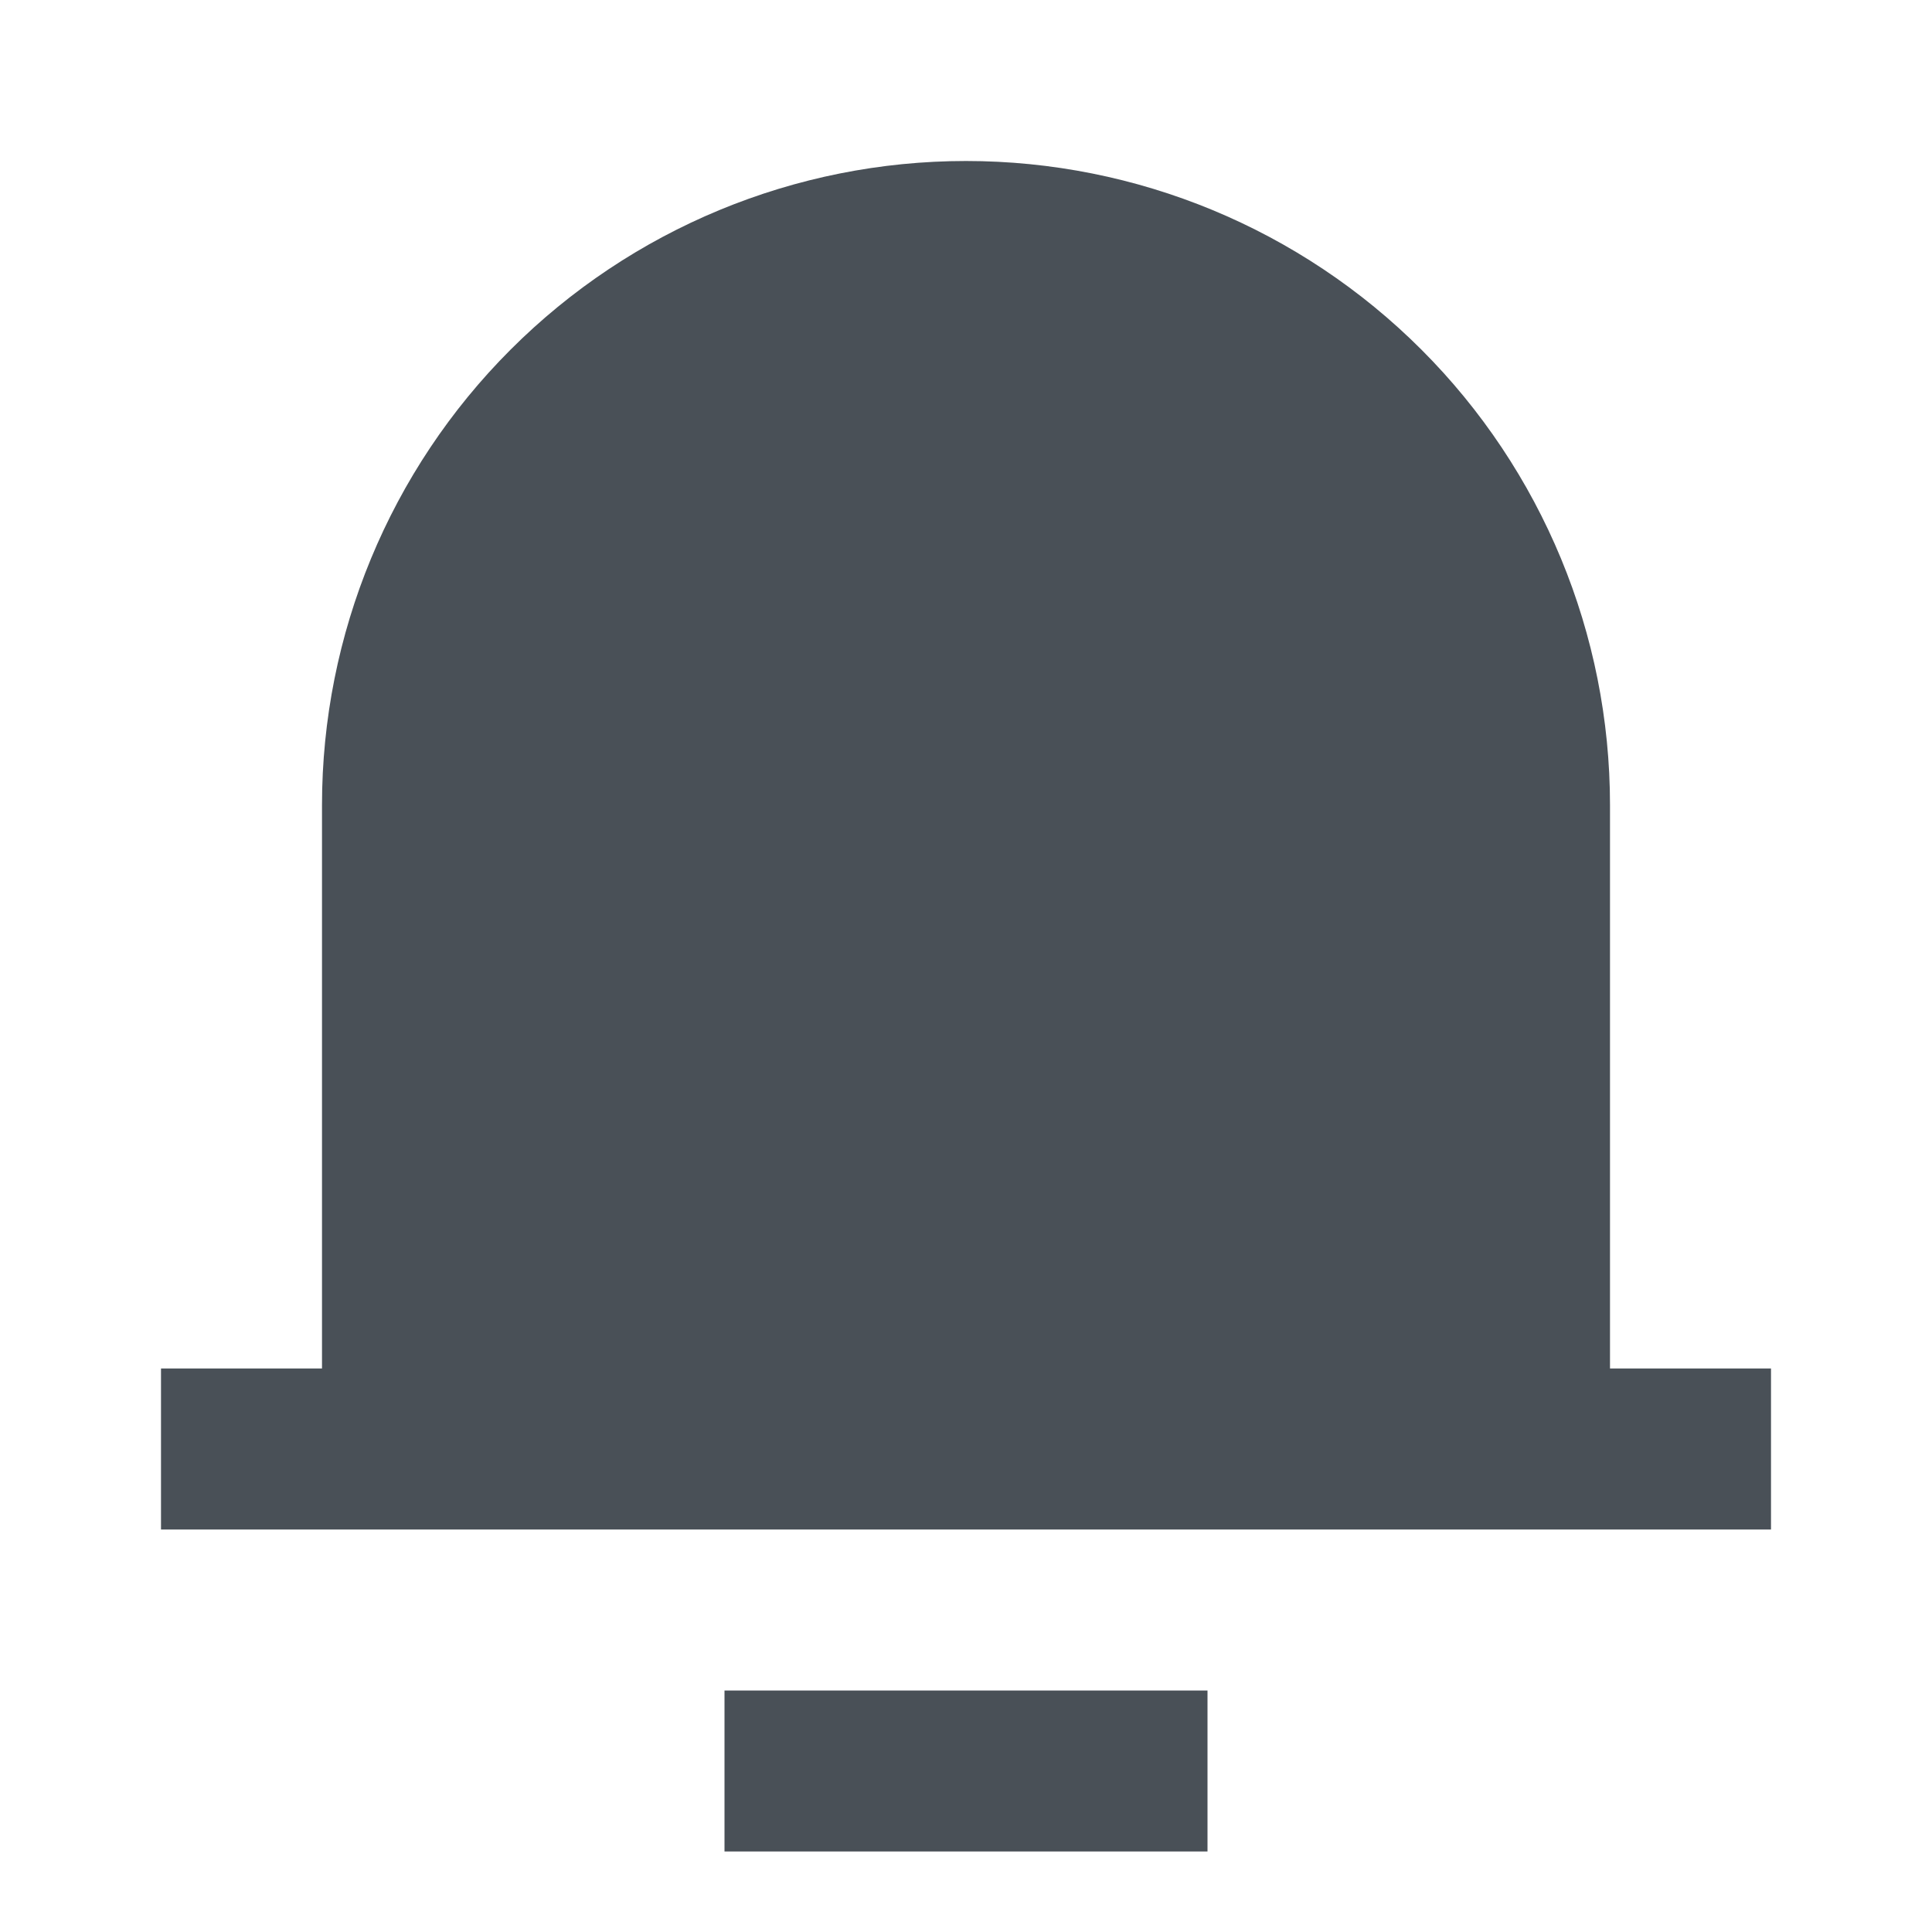
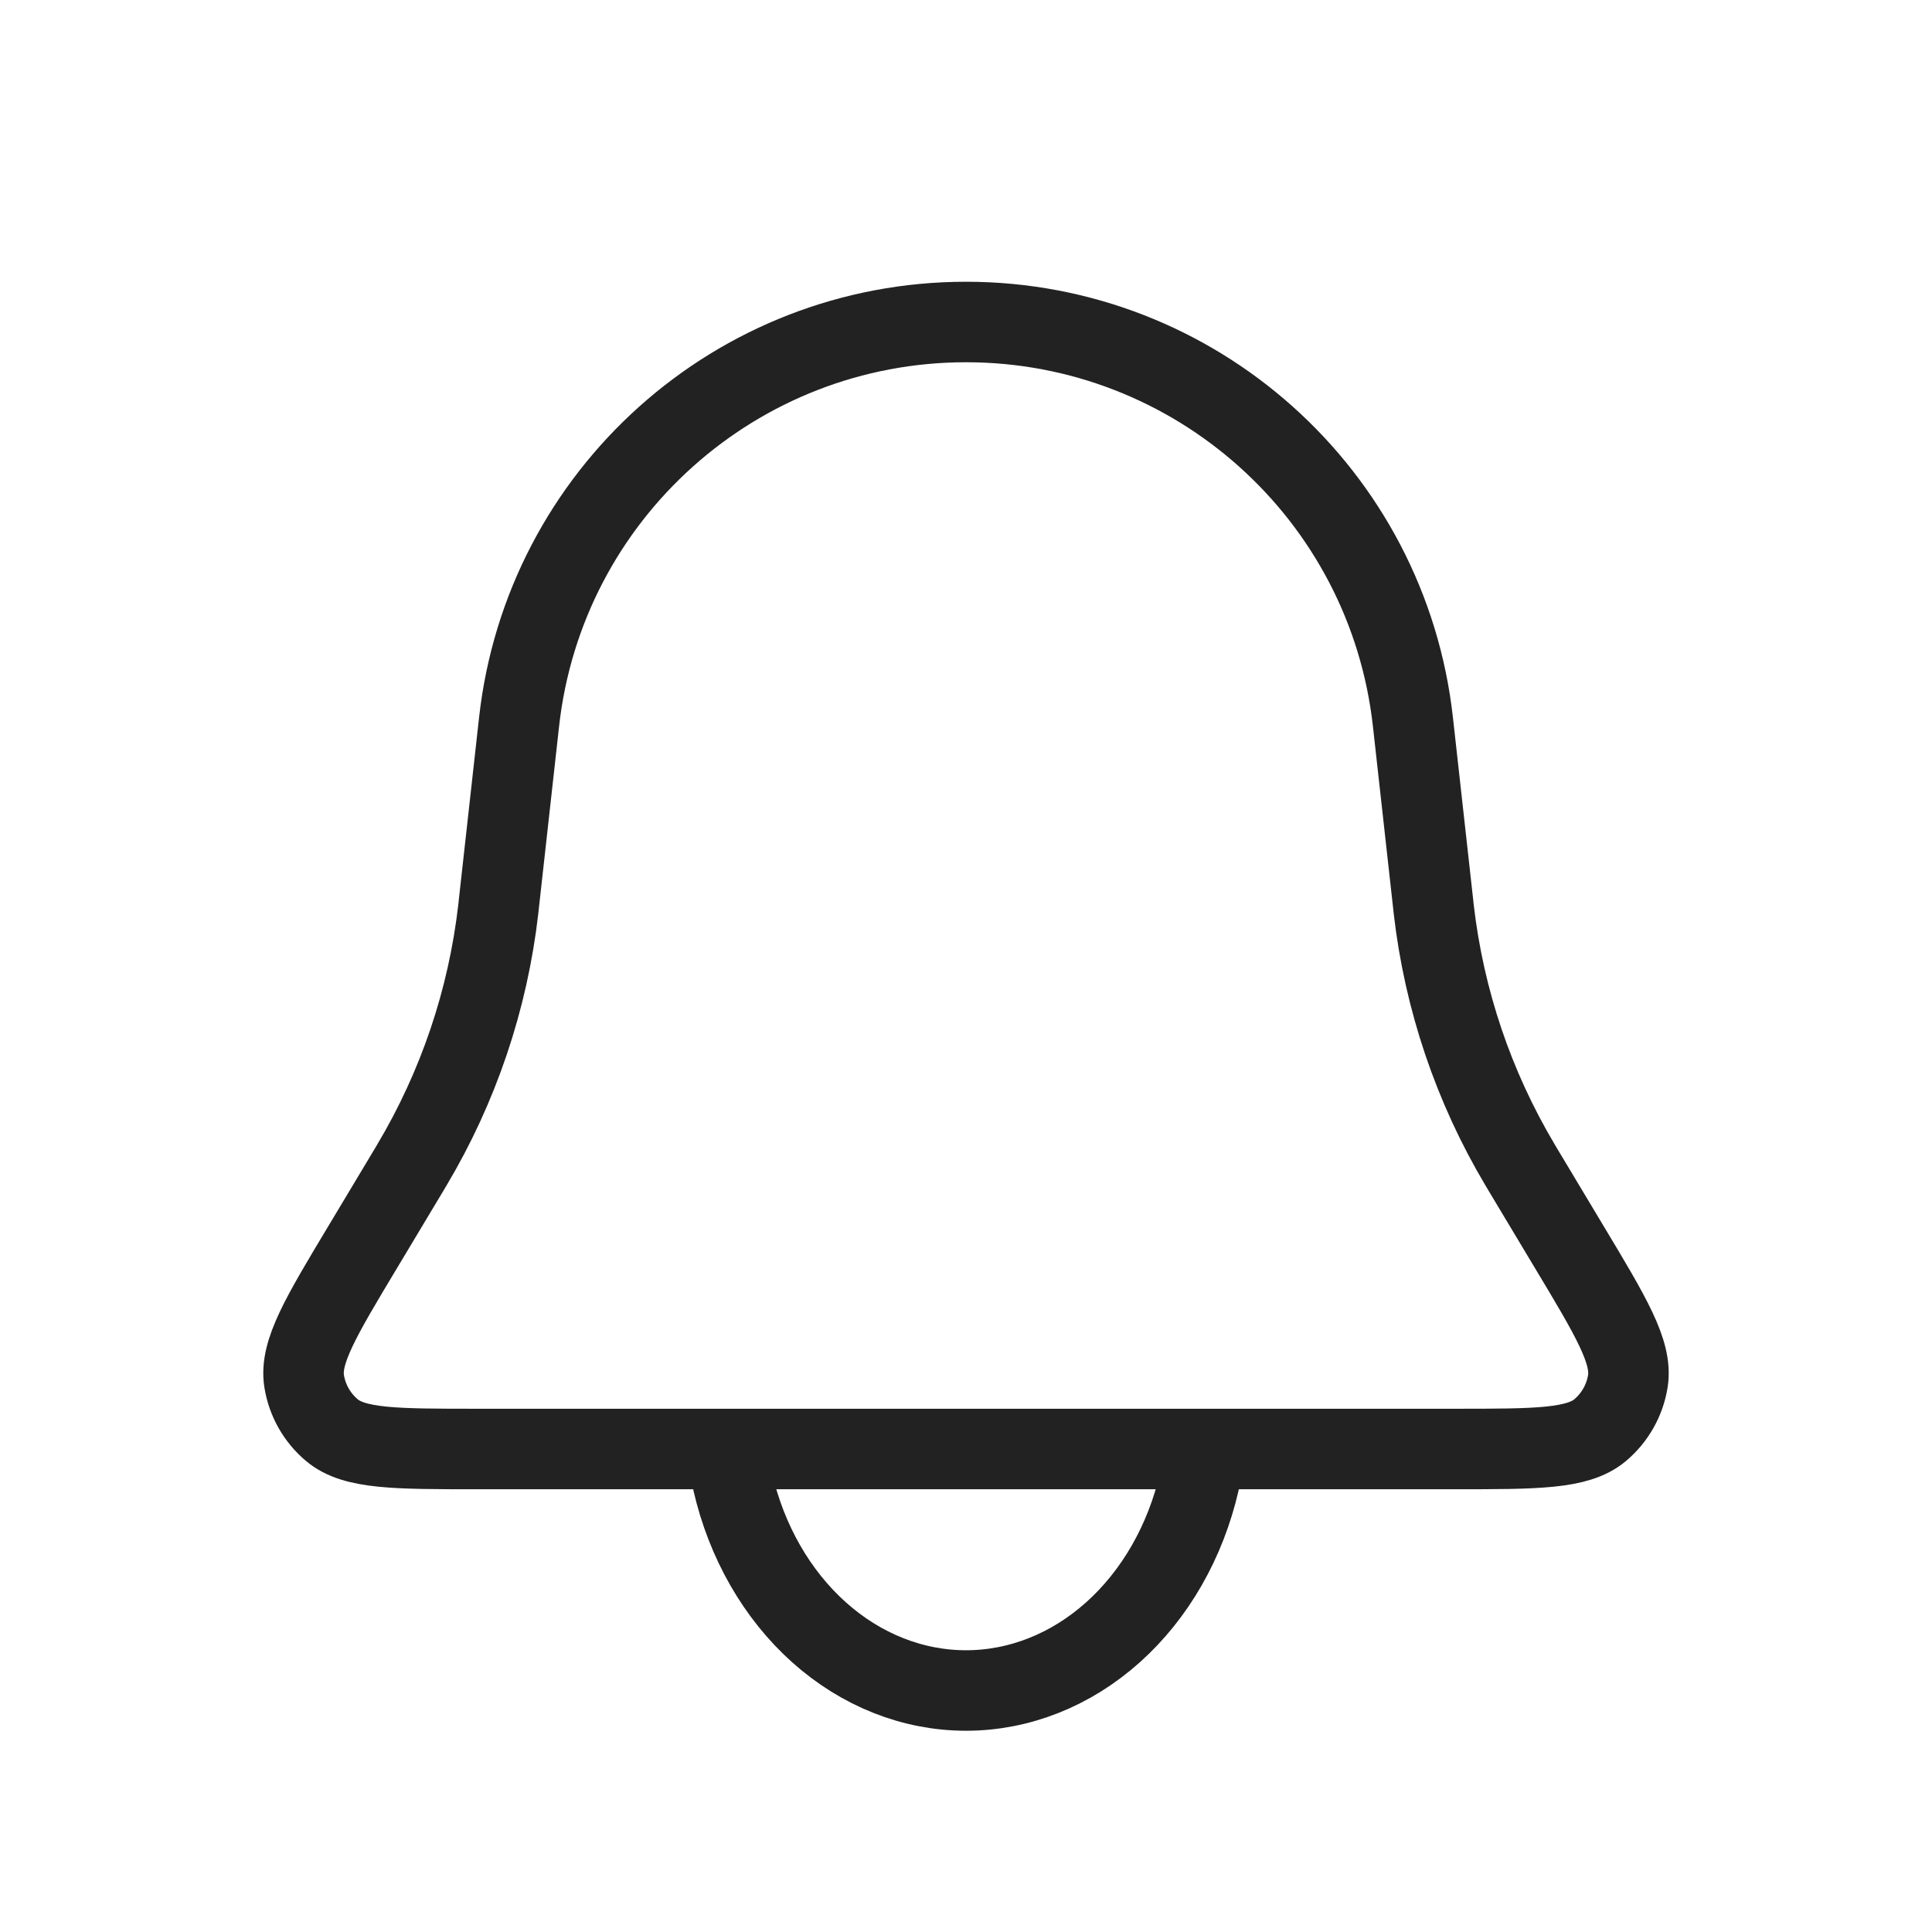
<svg xmlns="http://www.w3.org/2000/svg" width="24" height="24" viewBox="0 0 24 24" fill="none">
-   <path d="M20 17H22V19H2V17H4V10C4 7.878 4.843 5.843 6.343 4.343C7.843 2.843 9.878 2 12 2C14.122 2 16.157 2.843 17.657 4.343C19.157 5.843 20 7.878 20 10V17ZM9 21H15V23H9V21Z" fill="#495057" />
+   <path d="M6.448 8.969C6.762 6.14 9.153 4 12 4V4C14.847 4 17.238 6.14 17.552 8.969L17.804 11.236C17.807 11.264 17.809 11.279 17.81 11.293C17.939 12.417 18.305 13.501 18.884 14.473C18.891 14.485 18.898 14.497 18.913 14.522L19.491 15.486C20.016 16.36 20.278 16.797 20.222 17.156C20.184 17.395 20.061 17.612 19.876 17.767C19.597 18 19.087 18 18.068 18H5.932C4.913 18 4.403 18 4.124 17.767C3.939 17.612 3.816 17.395 3.778 17.156C3.722 16.797 3.984 16.36 4.509 15.486L5.087 14.522C5.102 14.497 5.109 14.485 5.116 14.473C5.695 13.501 6.061 12.417 6.19 11.293C6.191 11.279 6.193 11.264 6.196 11.236L6.448 8.969Z" stroke="#222222" />
+   <path d="M9.102 18.406C9.273 19.15 9.65 19.808 10.174 20.277C10.698 20.746 11.34 21 12 21C12.66 21 13.302 20.746 13.826 20.277C14.35 19.808 14.727 19.15 14.898 18.406" stroke="#222222" stroke-linecap="round" />
</svg>
